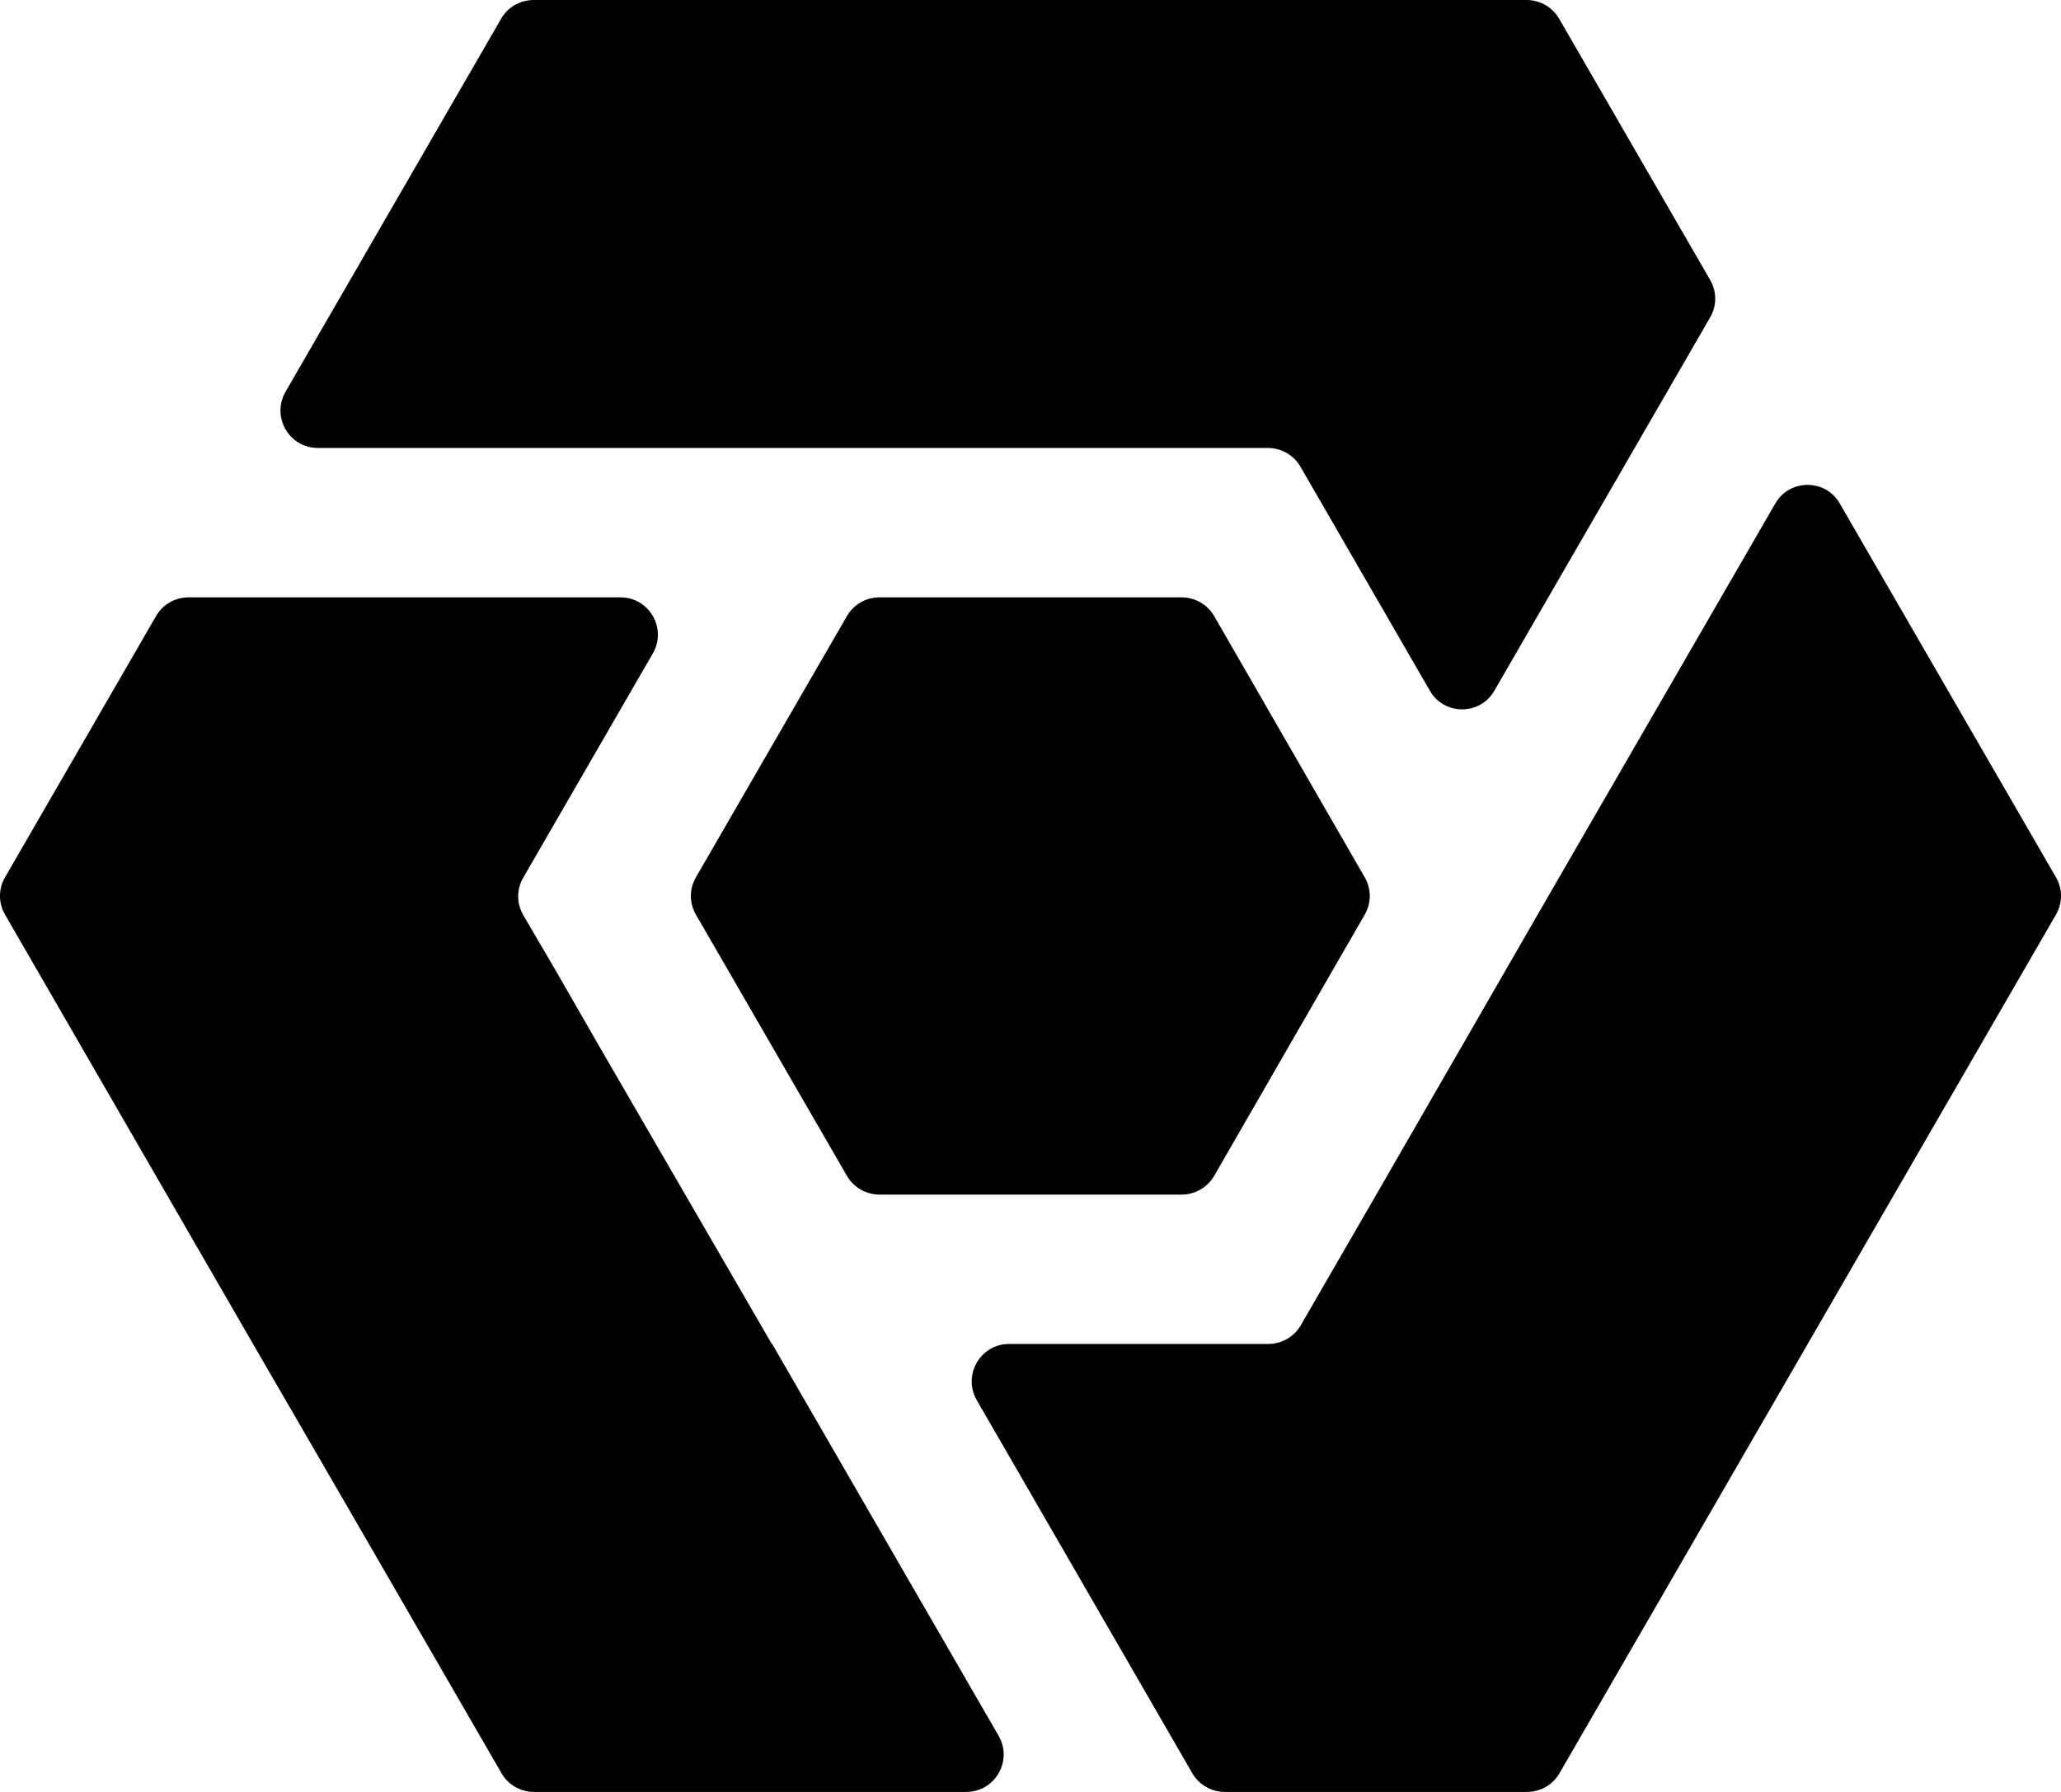
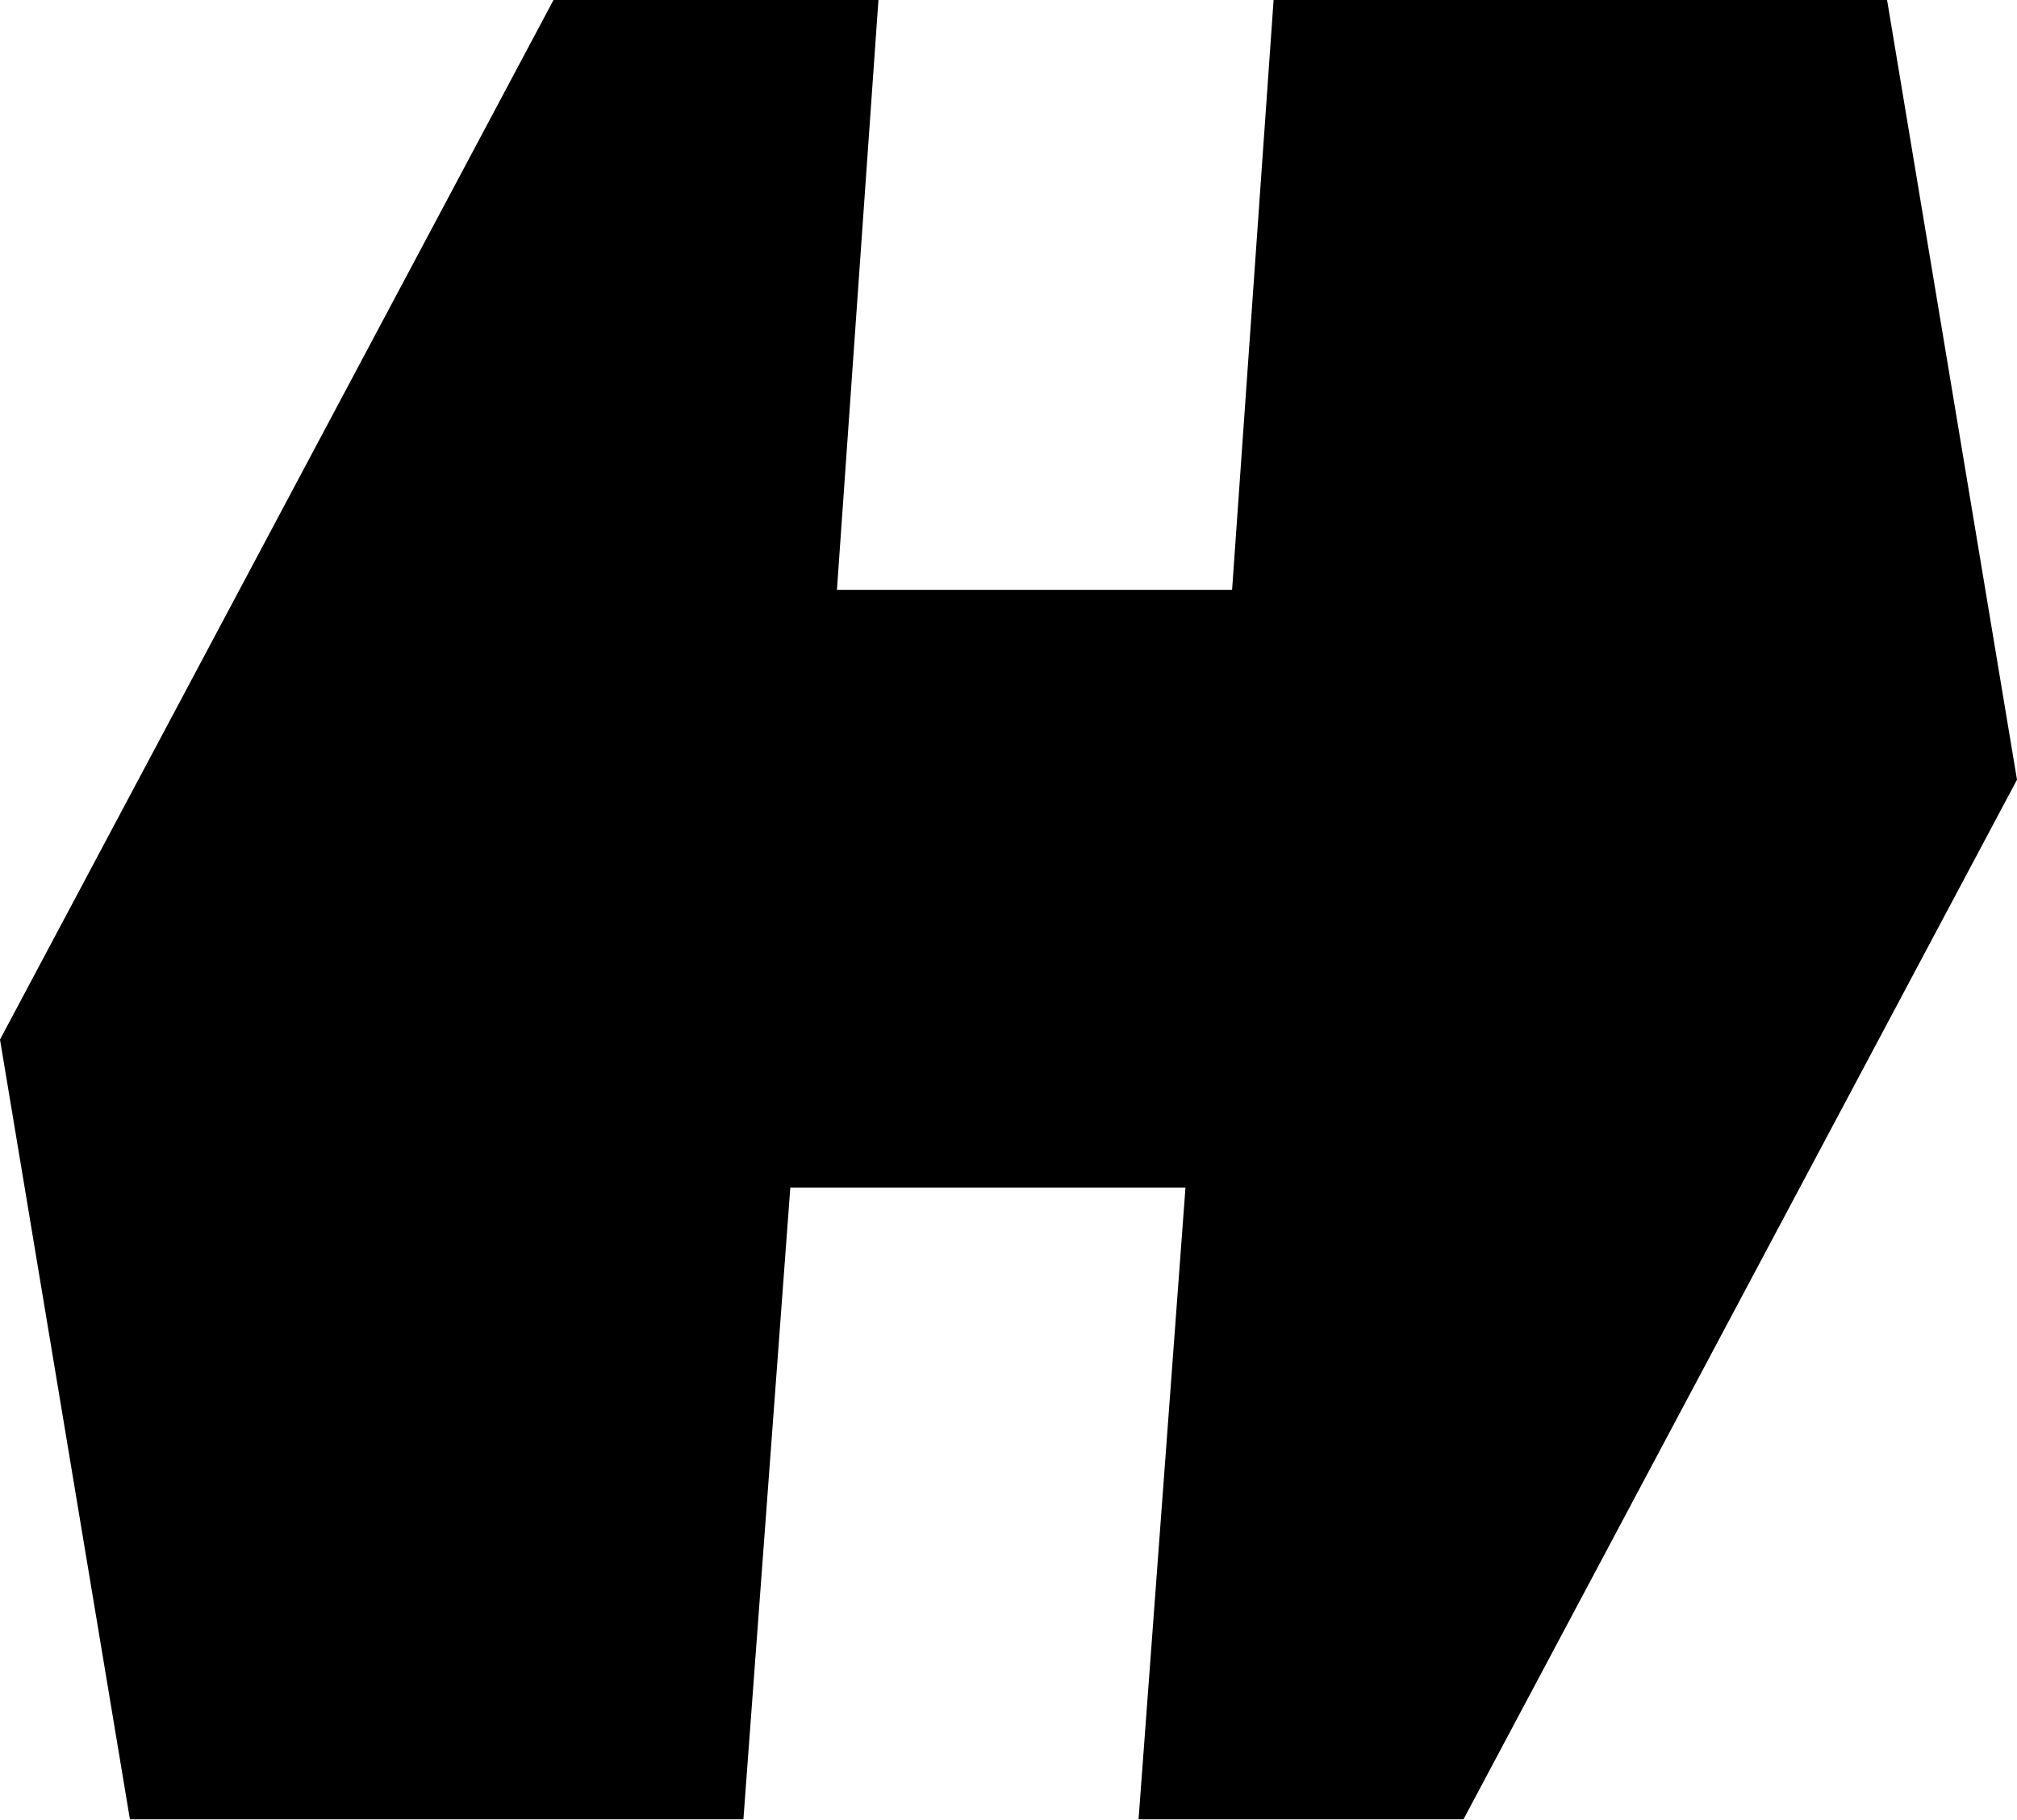
- <svg xmlns="http://www.w3.org/2000/svg" width="23" height="20" viewBox="0 0 23 20" fill="none">
-   <path d="M15.23 10.208L13.549 13.125C13.473 13.254 13.336 13.333 13.186 13.333H9.815C9.665 13.333 9.527 13.254 9.452 13.125L7.766 10.208C7.691 10.079 7.691 9.921 7.766 9.792L9.452 6.875C9.527 6.746 9.665 6.667 9.815 6.667H13.186C13.336 6.667 13.473 6.746 13.549 6.875L15.23 9.792C15.305 9.921 15.305 10.079 15.23 10.208Z" fill="currentColor" />
-   <path d="M8.613 15L6.681 11.667L6.202 10.833L5.839 10.213C5.764 10.083 5.764 9.925 5.839 9.796L7.286 7.292C7.445 7.012 7.245 6.667 6.923 6.667H2.105C1.955 6.667 1.817 6.746 1.742 6.875L0.056 9.792C-0.019 9.921 -0.019 10.079 0.056 10.208L2.826 15.004L3.79 16.667L5.597 19.792C5.672 19.921 5.809 20 5.96 20H10.782C11.104 20 11.304 19.654 11.145 19.375L8.617 15H8.613ZM20.532 5.621C20.374 5.342 19.969 5.342 19.811 5.621L17.282 9.996L15.359 13.333L14.516 14.792C14.441 14.921 14.303 15 14.153 15H11.262C10.941 15 10.741 15.346 10.899 15.625L13.306 19.792C13.382 19.921 13.519 20 13.669 20H17.04C17.191 20 17.328 19.921 17.403 19.792L22.944 10.208C23.019 10.079 23.019 9.921 22.944 9.792L20.532 5.621ZM17.036 0H5.955C5.805 0 5.668 0.079 5.593 0.208L3.185 4.375C3.027 4.654 3.227 5 3.548 5H14.149C14.299 5 14.437 5.079 14.512 5.208L15.956 7.708C16.114 7.987 16.519 7.987 16.677 7.708L19.085 3.542C19.16 3.413 19.16 3.254 19.085 3.125L17.399 0.208C17.324 0.079 17.186 0 17.036 0Z" fill="currentColor" />
+ <svg xmlns="http://www.w3.org/2000/svg" id="Ebene_1" viewBox="0 0 70.95 64">
+   <path d="M66.38,0h-21.58l-1.46,20.75h-13.9L30.9,0h-11.43L0,36.57l4.57,27.43h21.58l1.65-22.22h13.9l-1.65,22.22h11.43l19.47-36.57L66.38,0Z" fill="currentColor" />
</svg>
